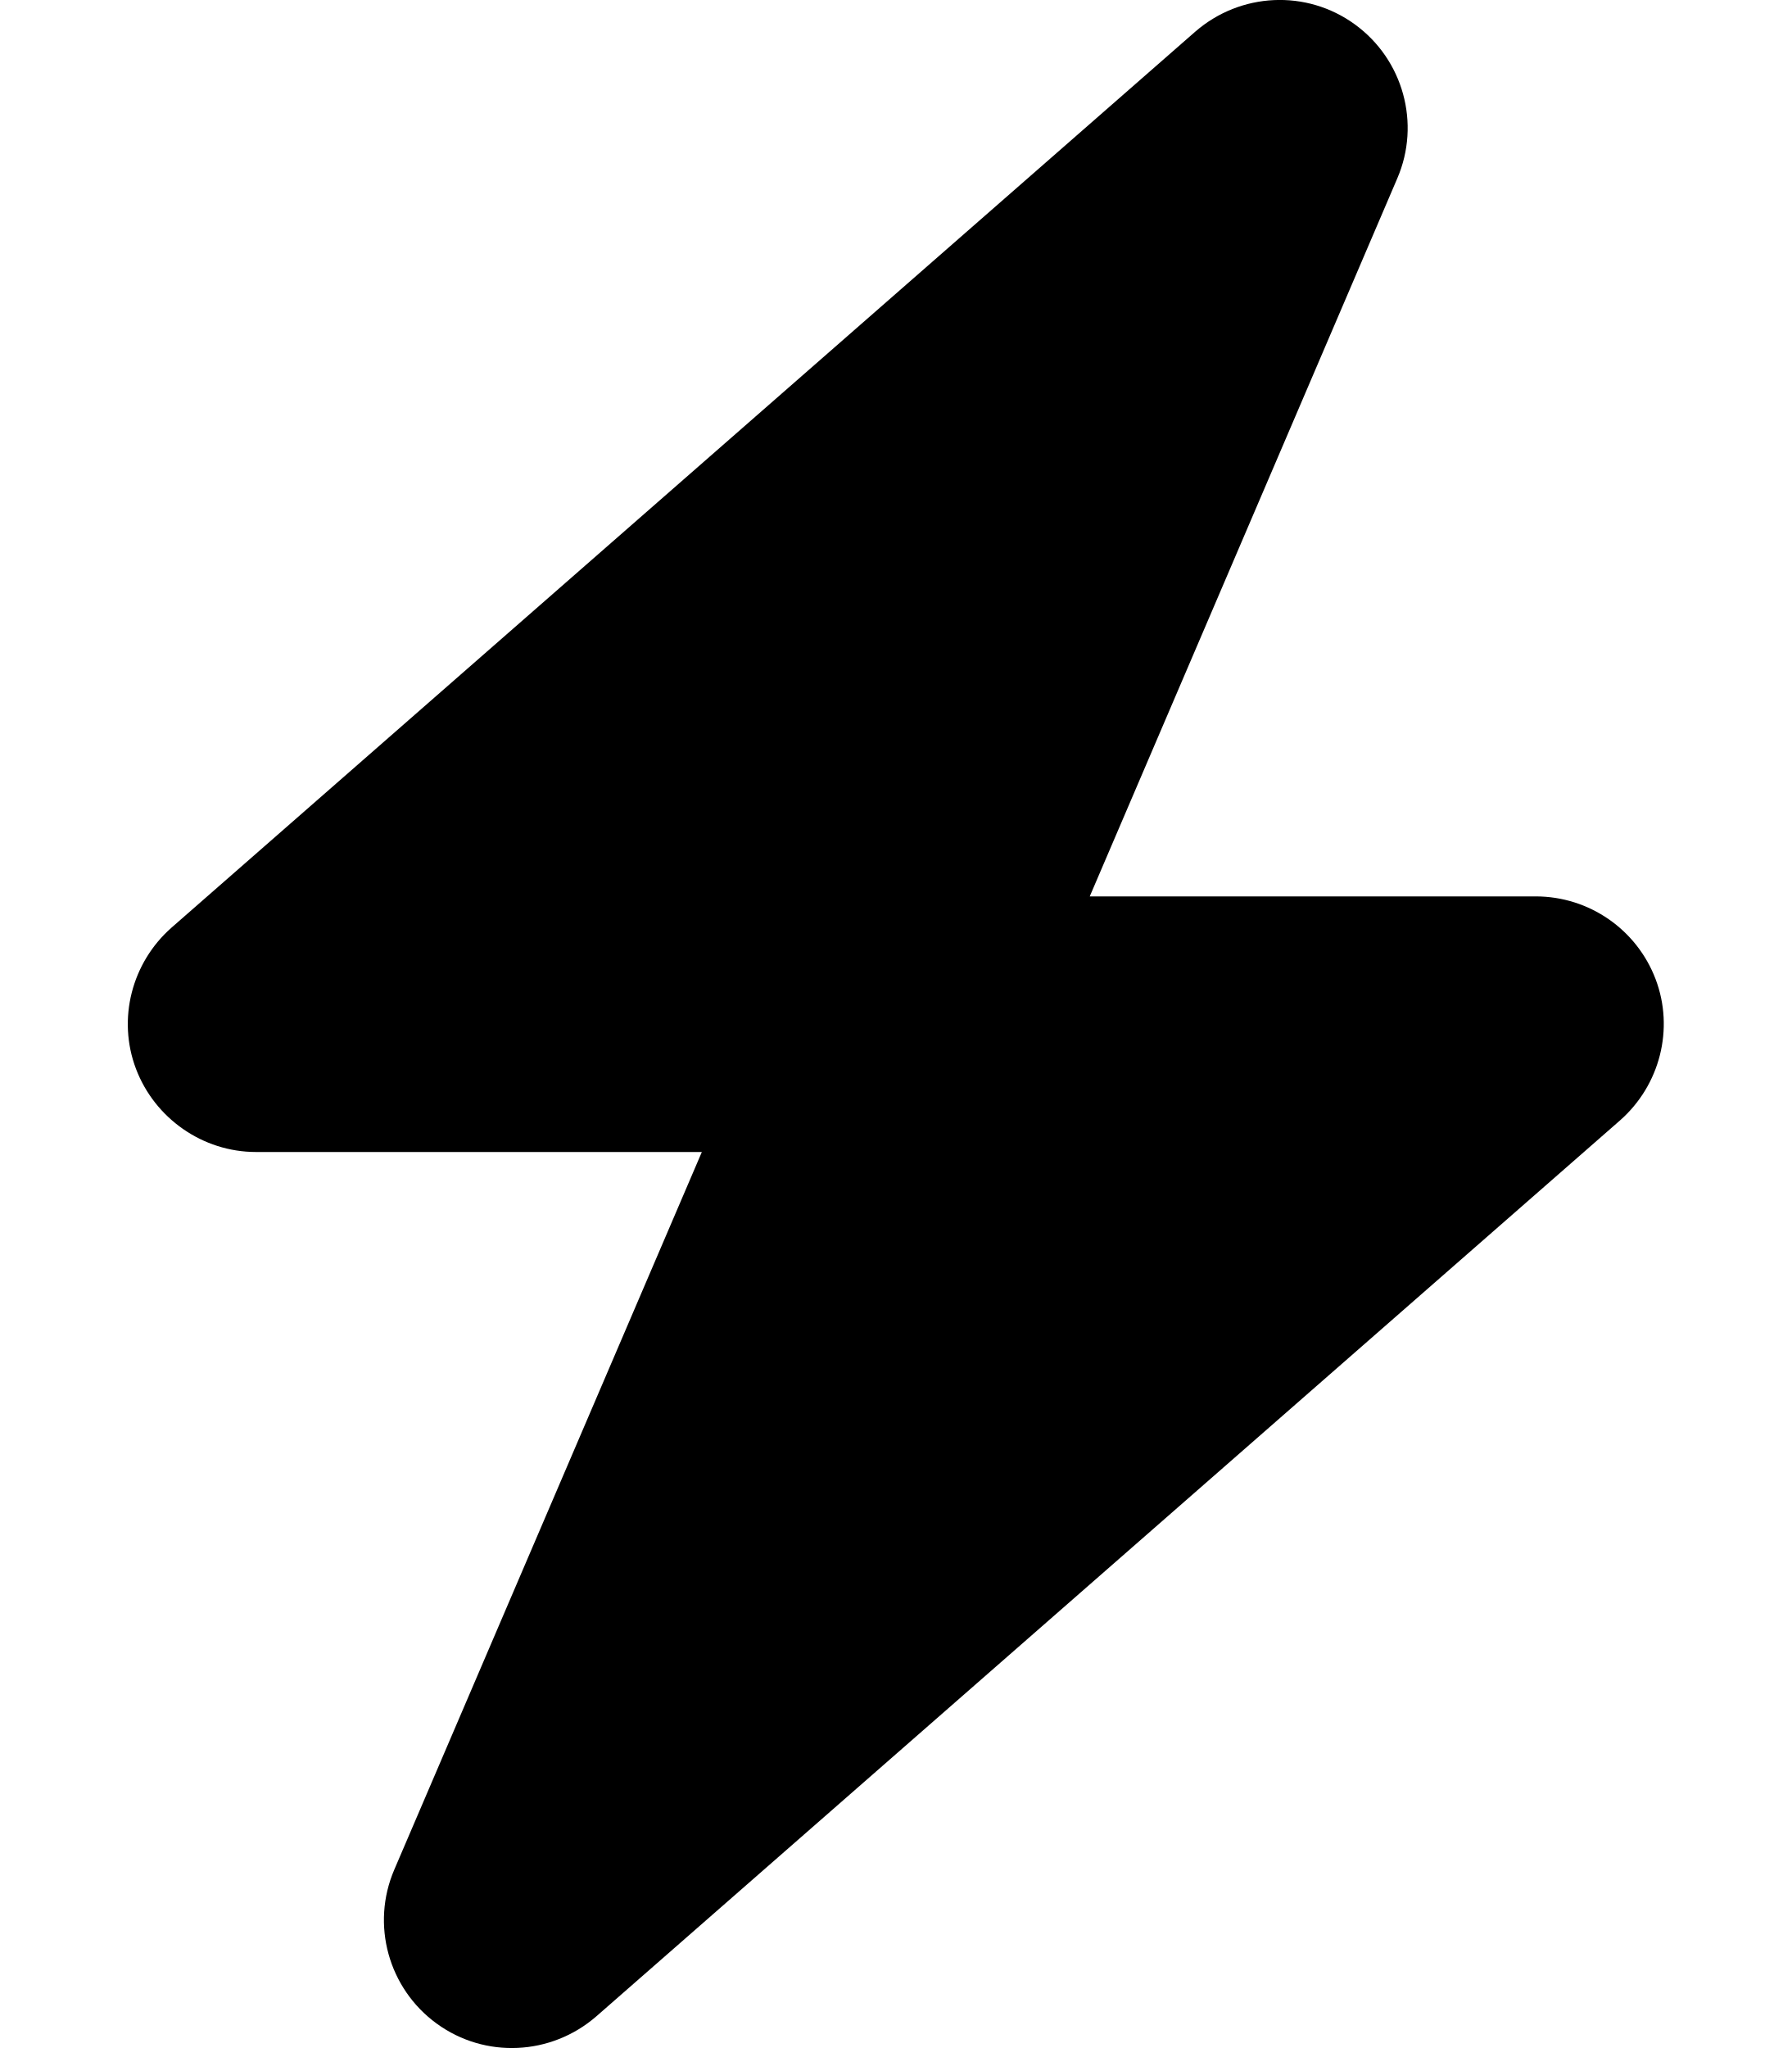
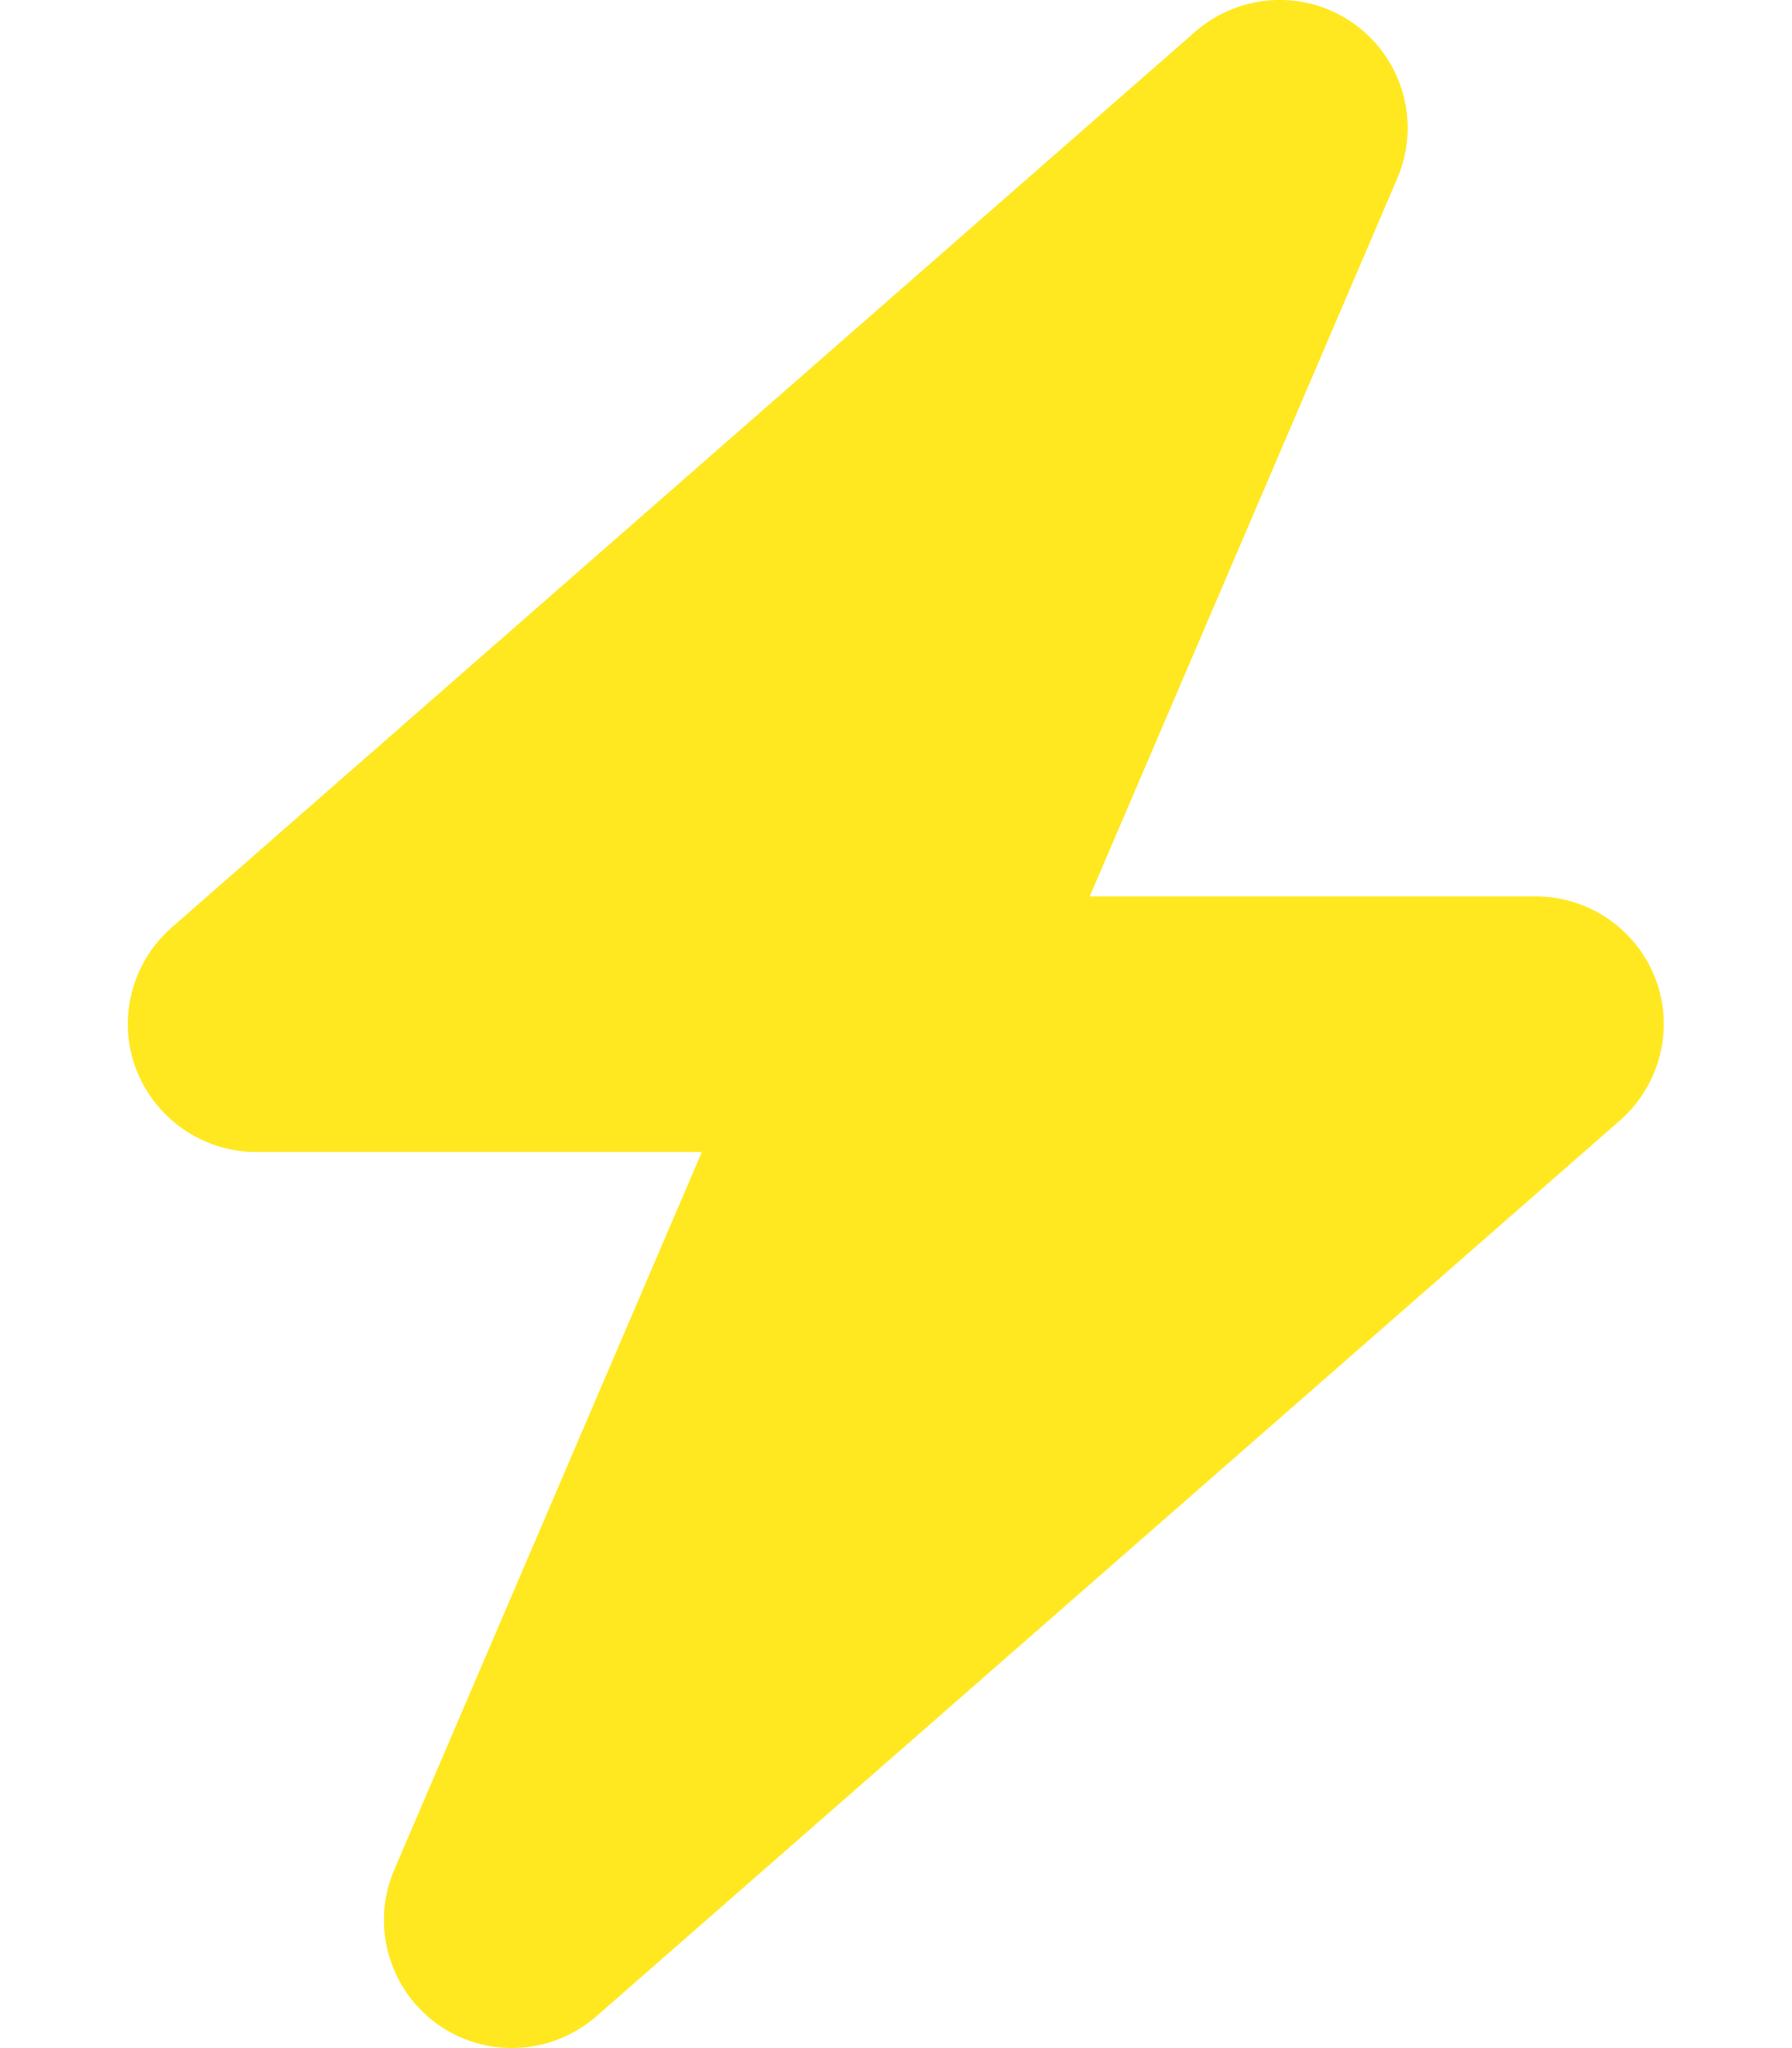
- <svg xmlns="http://www.w3.org/2000/svg" viewBox="0 0 448 512">
+ <svg xmlns="http://www.w3.org/2000/svg" height="1em" viewBox="0 0 448 512">
+   <style>svg{fill:#ffe81f}</style>
  <path d="M349.4 44.6c5.9-13.7 1.5-29.7-10.6-38.5s-28.6-8-39.9 1.8l-256 224c-10 8.8-13.6 22.9-8.9 35.3S50.7 288 64 288H175.5L98.6 467.4c-5.9 13.7-1.5 29.7 10.6 38.5s28.6 8 39.9-1.8l256-224c10-8.8 13.6-22.9 8.9-35.3s-16.6-20.7-30-20.7H272.5L349.4 44.6z" />
</svg>
